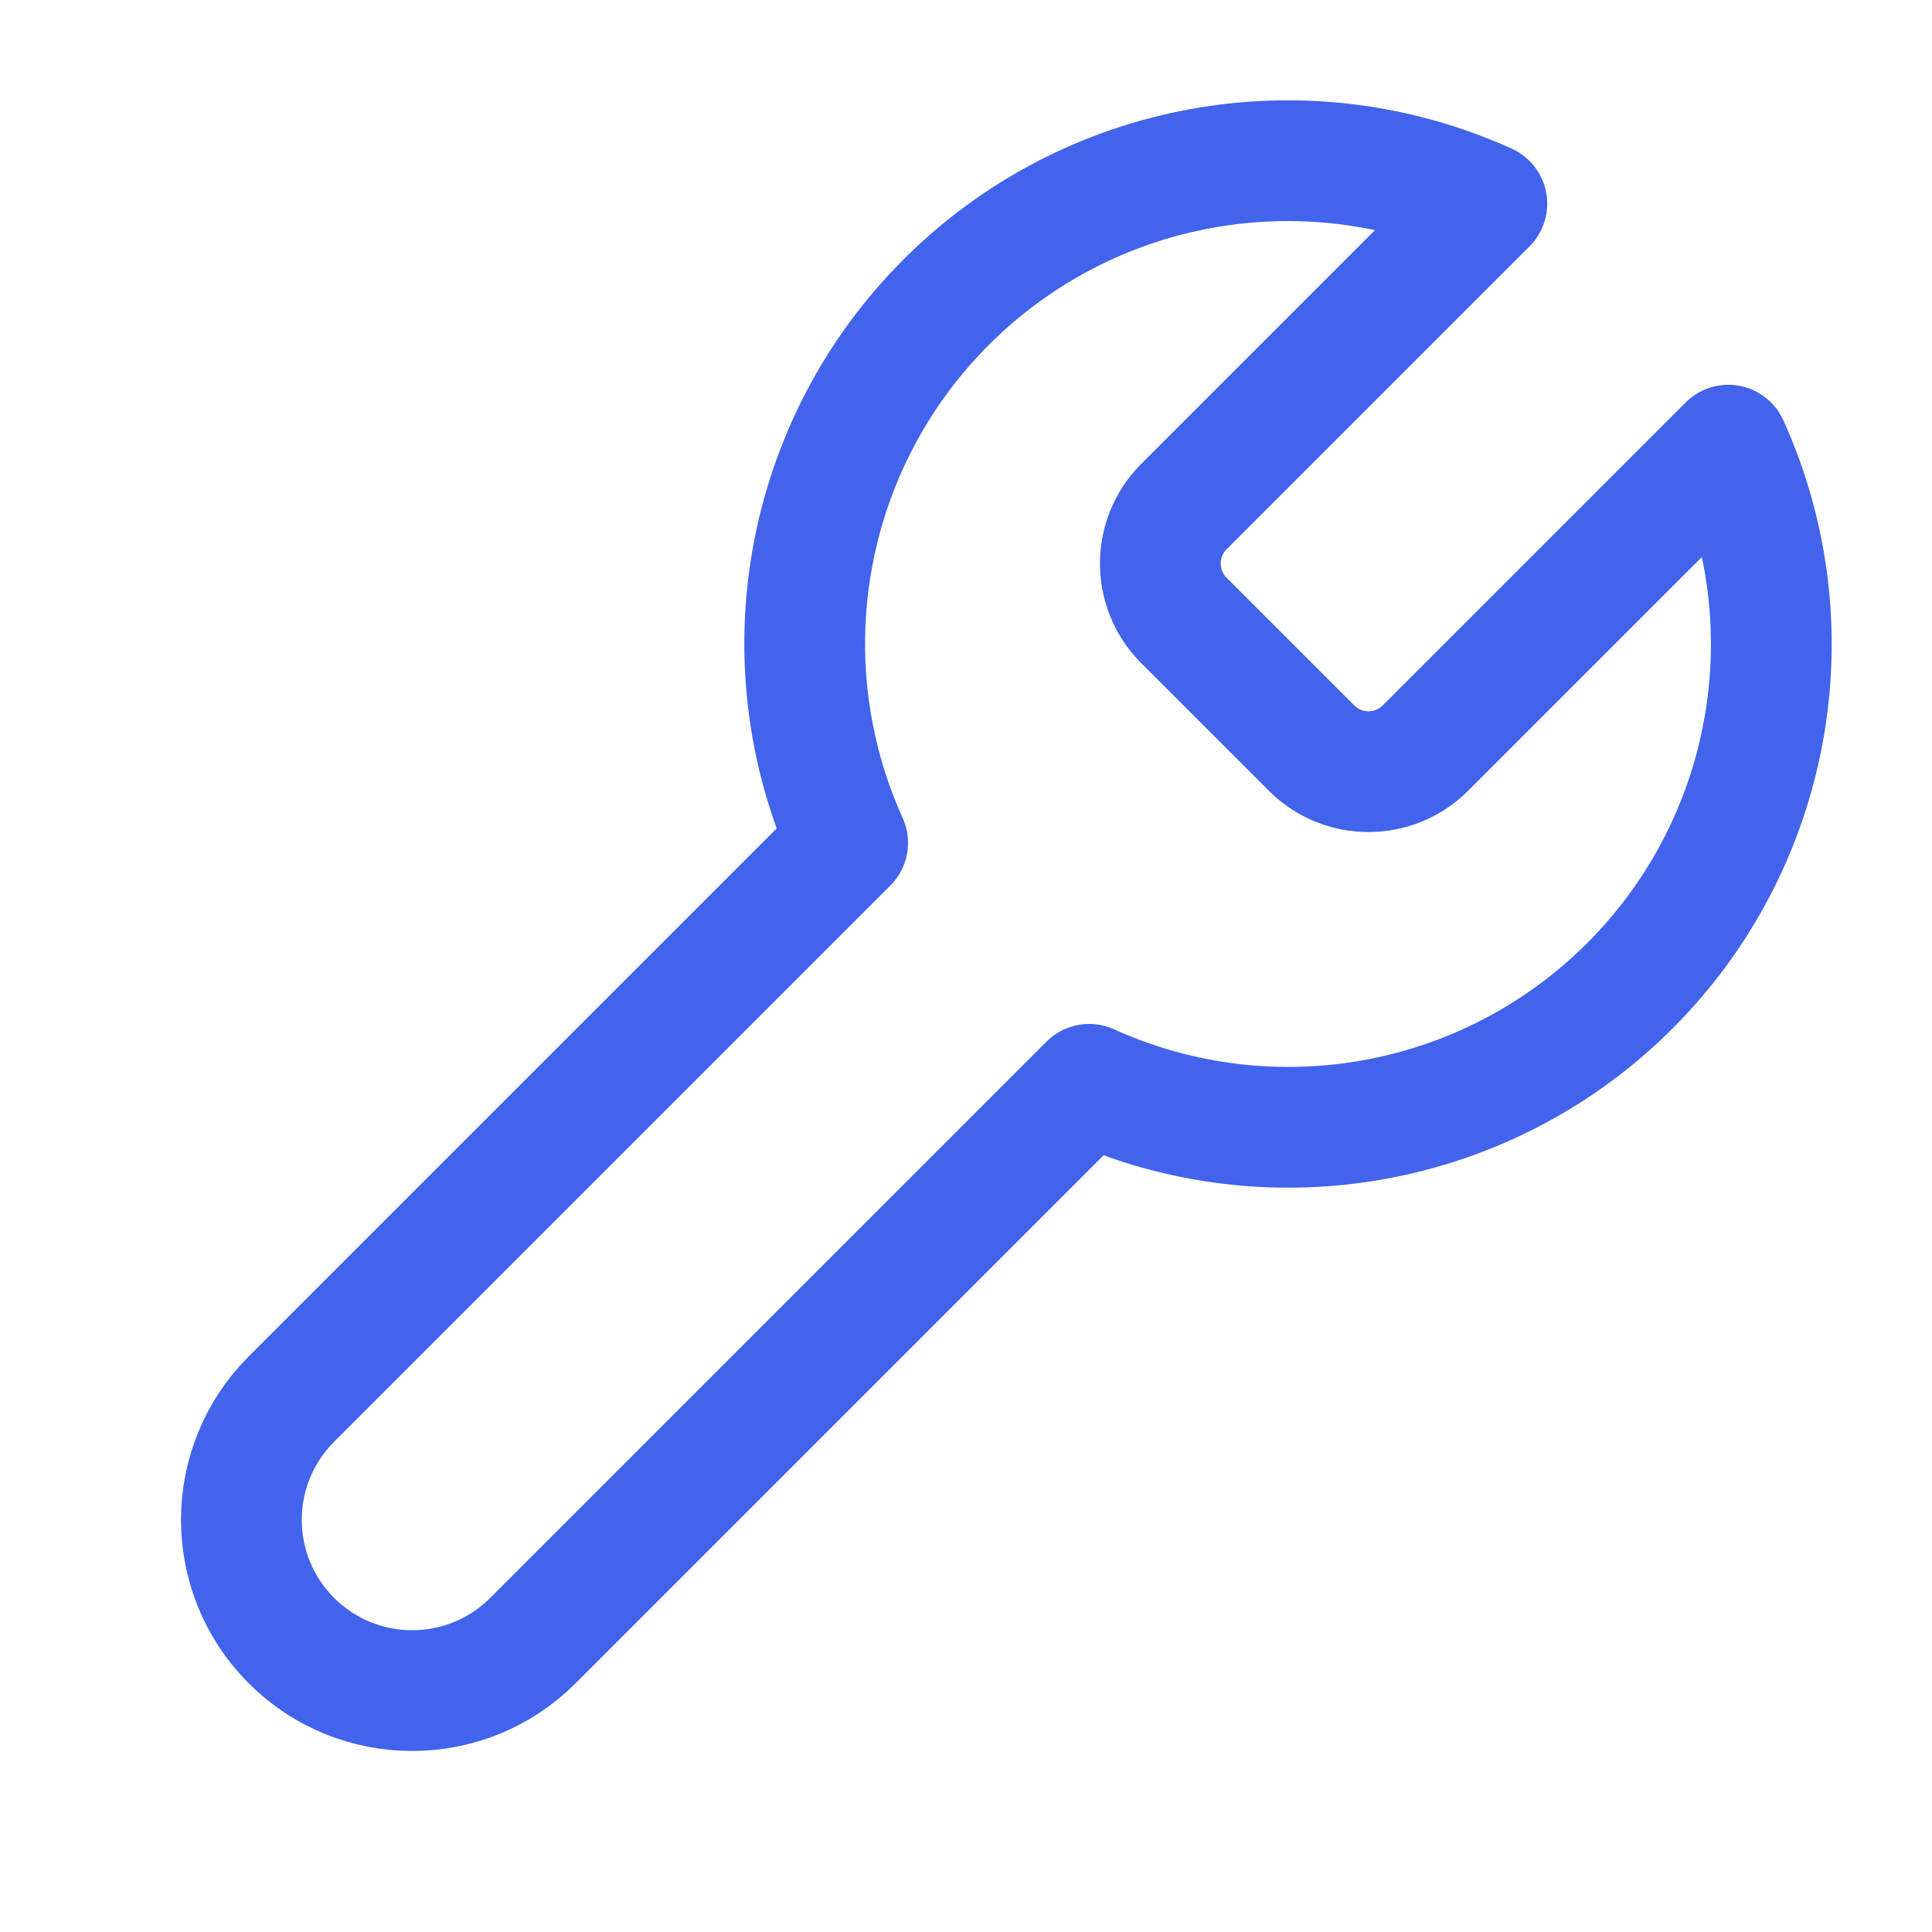
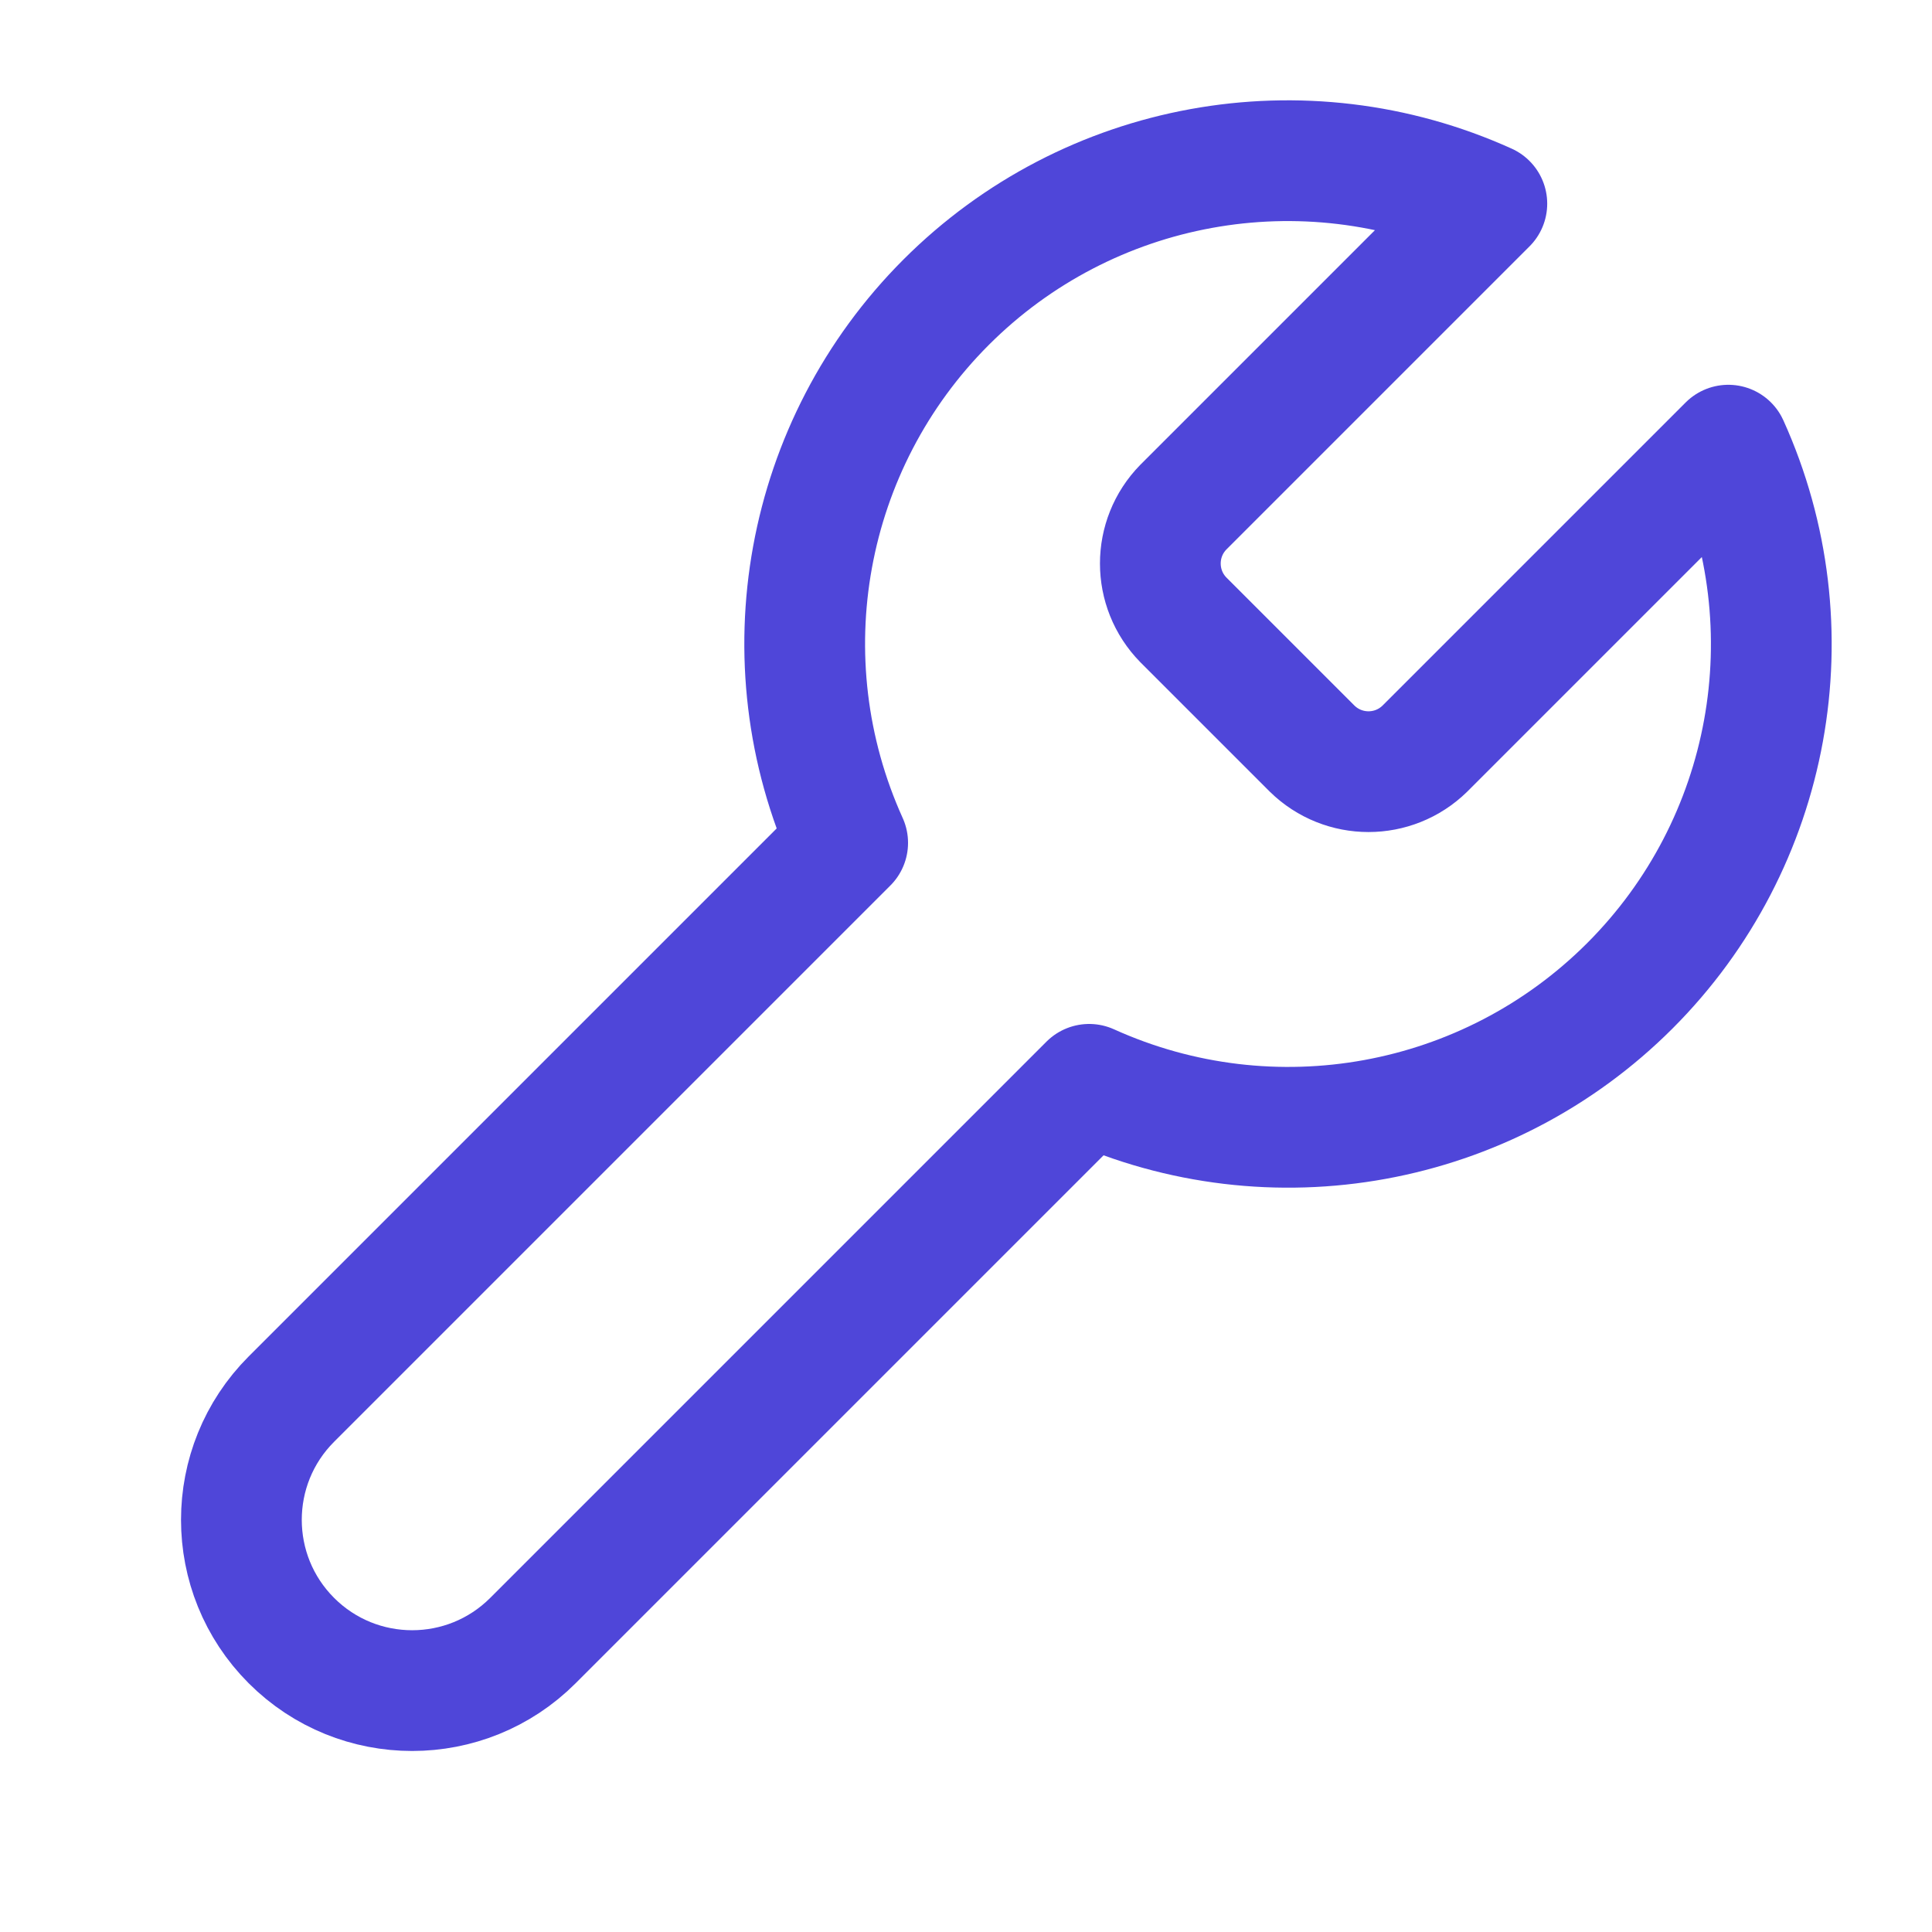
- <svg xmlns="http://www.w3.org/2000/svg" width="32" height="32" viewBox="0 0 24 24" fill="none" stroke="#4263eb" stroke-width="1.5" stroke-linecap="round" stroke-linejoin="round">
+ <svg xmlns="http://www.w3.org/2000/svg" width="32" height="32" viewBox="0 0 24 24" fill="none" stroke="#4f46d9" stroke-width="1.5" stroke-linecap="round" stroke-linejoin="round">
  <path d="M14.7 6.3a1 1 0 0 0 0 1.4l1.6 1.6a1 1 0 0 0 1.4 0l3.77-3.77a6 6 0 0 1-7.94 7.94l-6.91 6.91a2.12 2.12 0 0 1-3-3l6.91-6.91a6 6 0 0 1 7.94-7.94l-3.76 3.76z" />
</svg>
